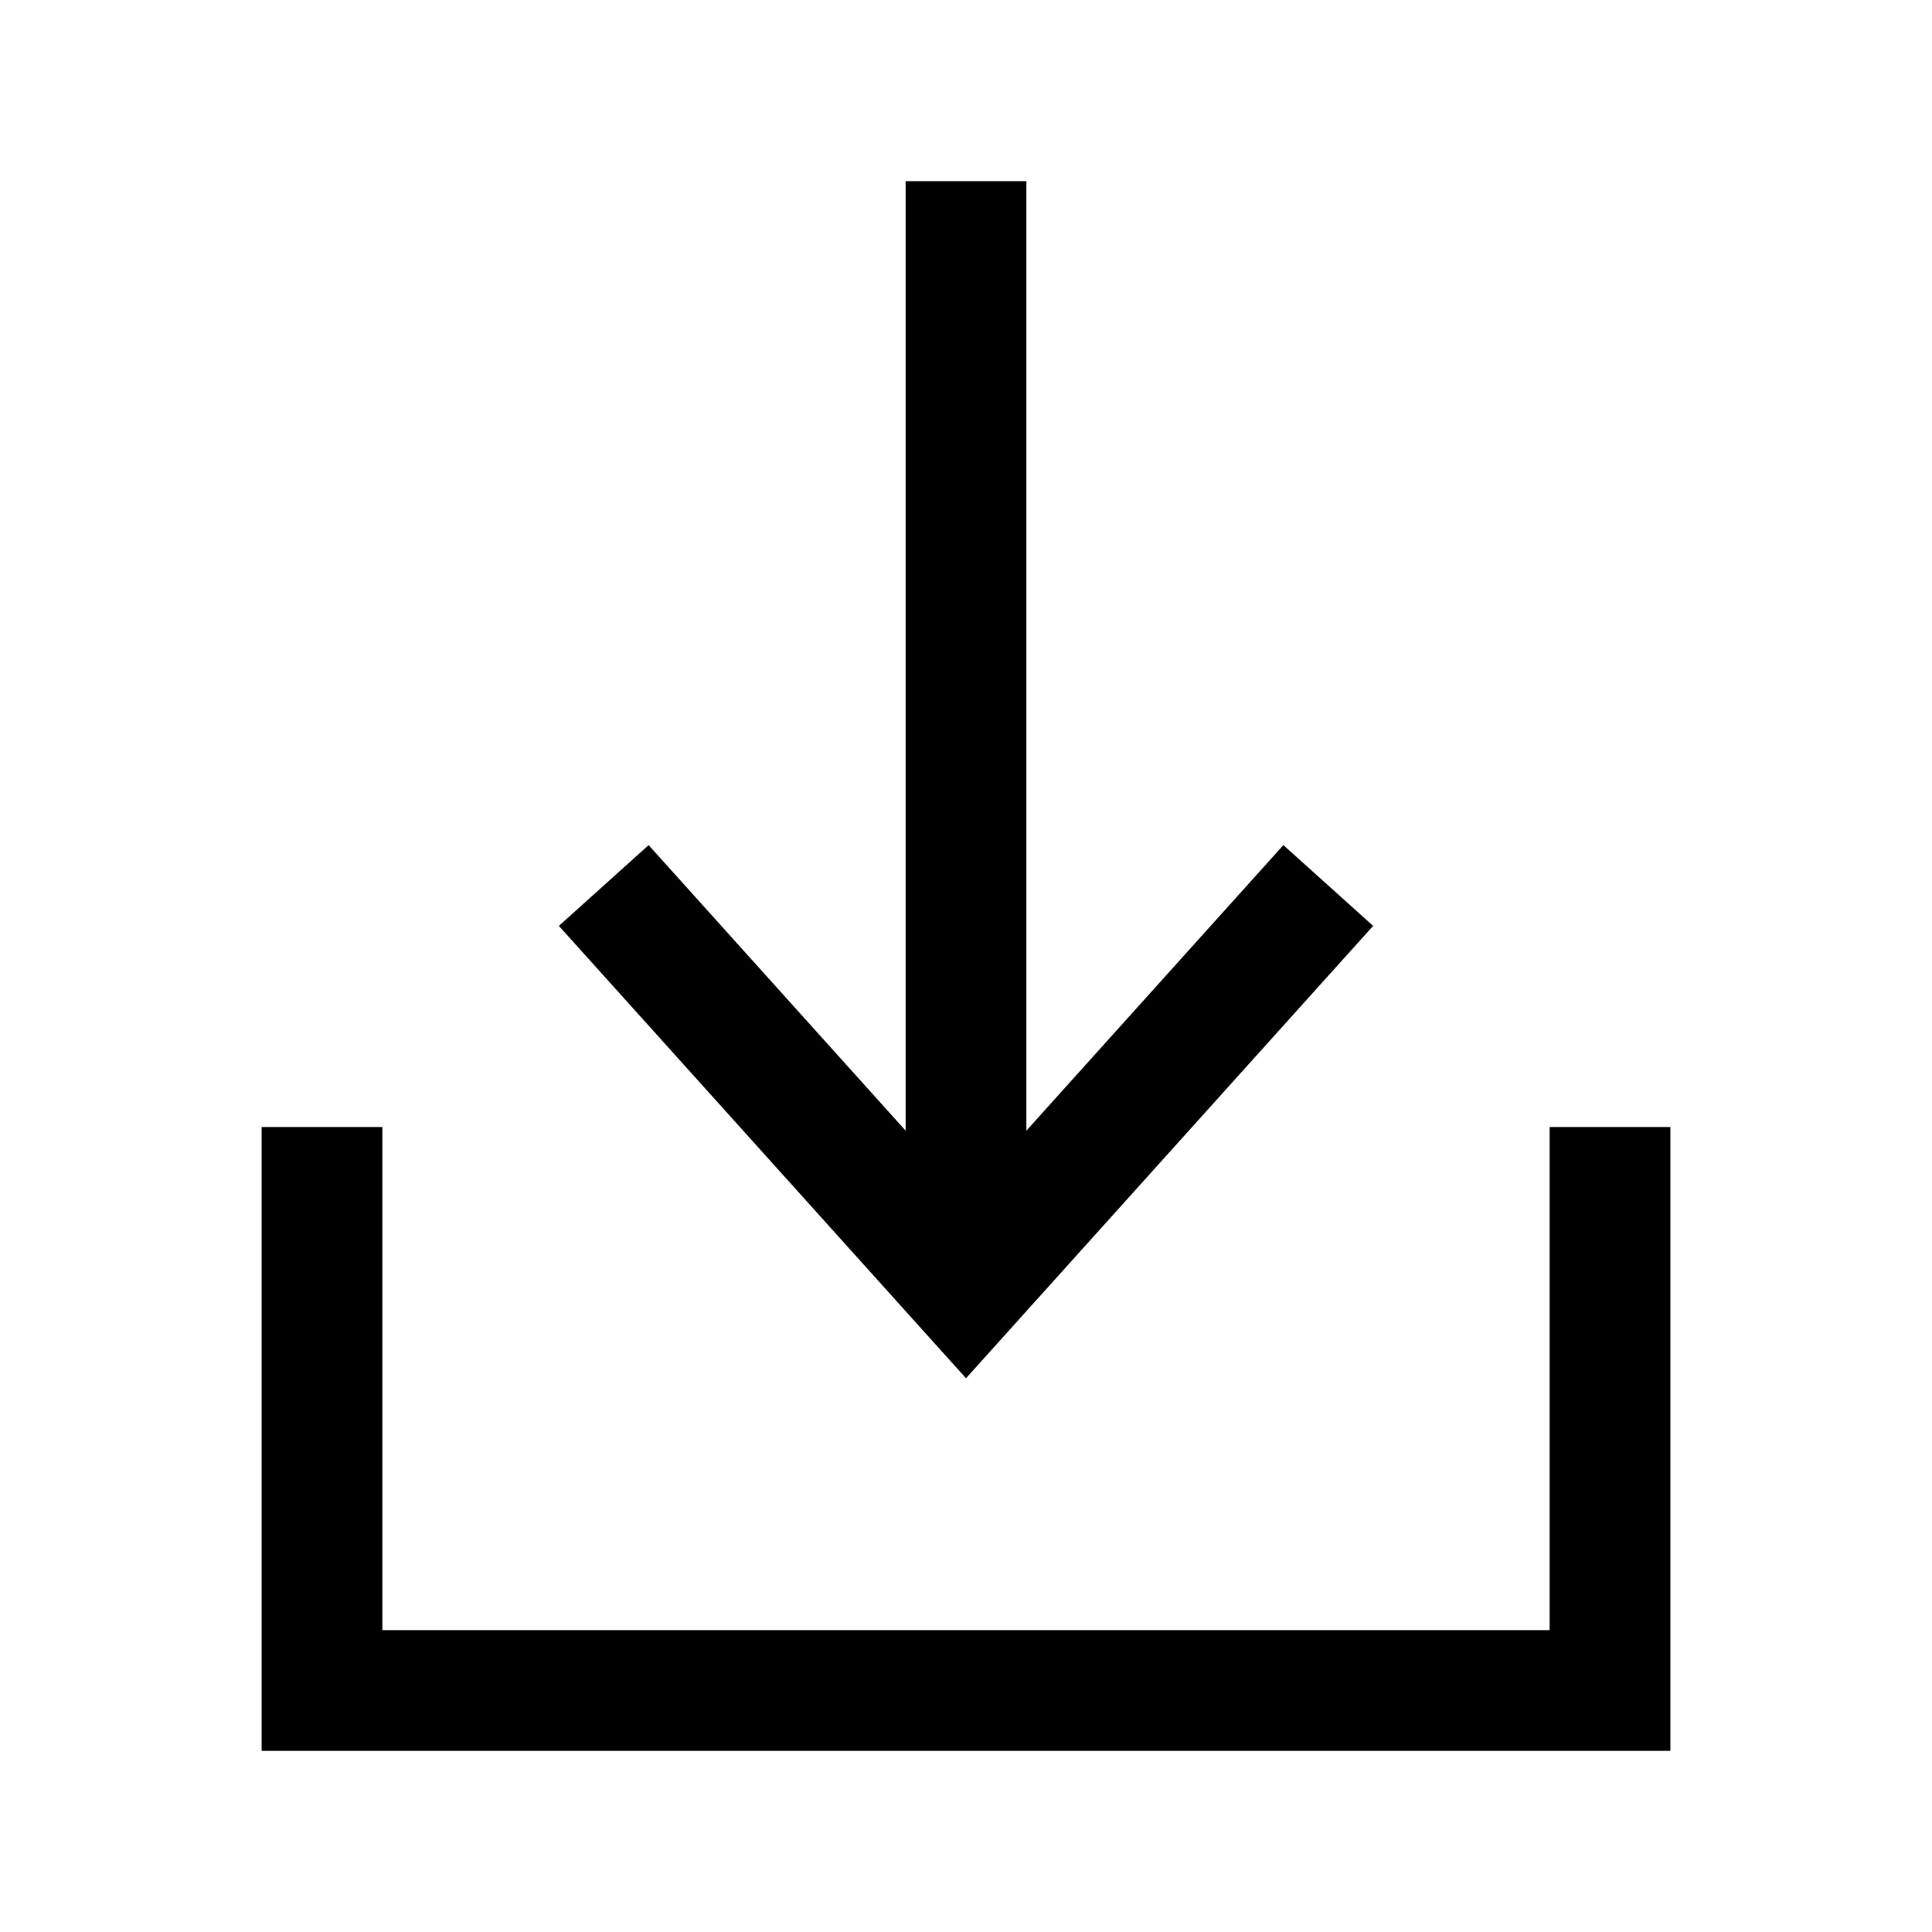
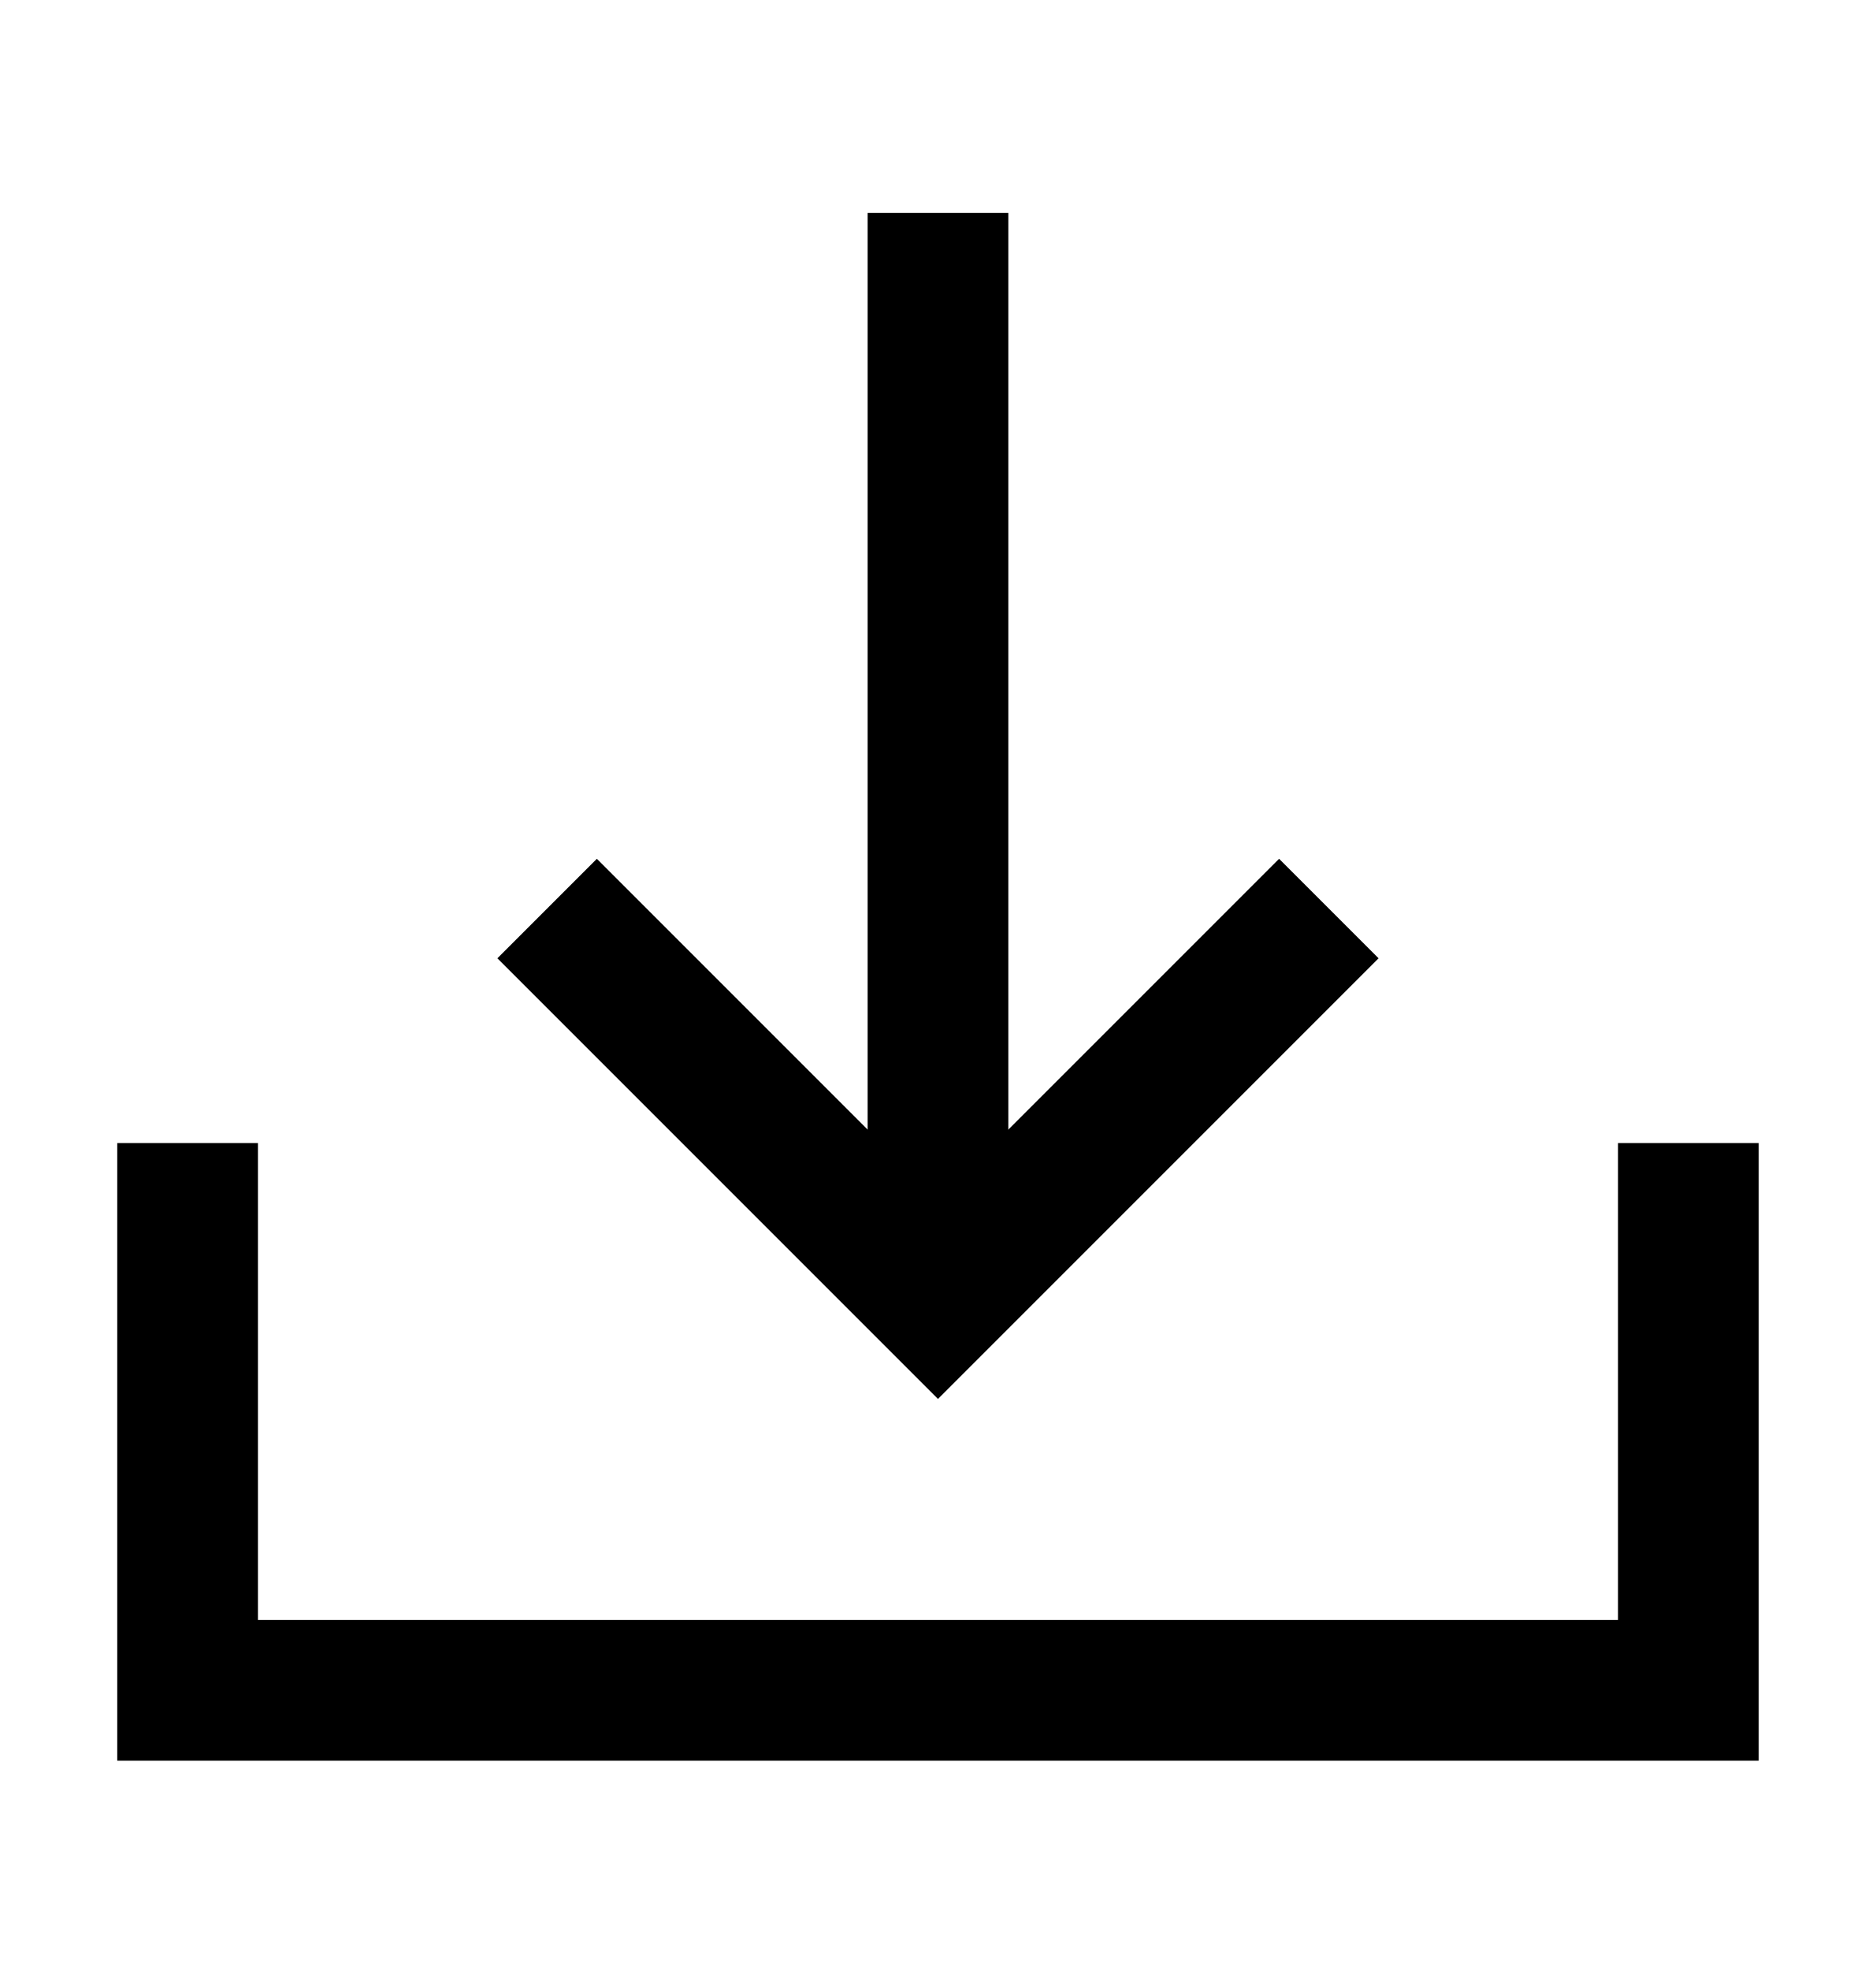
- <svg xmlns="http://www.w3.org/2000/svg" aria-hidden="true" width="24" height="24" viewBox="0 0 24 24" fill="none">
-   <path d="M12 3V15" stroke="currentColor" stroke-width="1.5" stroke-linecap="square" stroke-linejoin="round" />
-   <path d="M16.5 11L12 16L7.5 11" stroke="currentColor" stroke-width="1.5" />
-   <path d="M4 14V21H20V14" stroke="currentColor" stroke-width="1.5" />
+ <svg xmlns="http://www.w3.org/2000/svg" aria-hidden="true" width="20" height="21" viewBox="0 0 20 21" fill="none">
+   <path d="M10 3.019V13.019" stroke="currentColor" stroke-width="1.5" stroke-linecap="square" stroke-linejoin="round" />
+   <path d="M14.167 9.685L10 13.852L5.833 9.685" stroke="currentColor" stroke-width="1.5" />
+   <path d="M2 12.185V18.019H18V12.185" stroke="currentColor" stroke-width="1.5" />
</svg>
